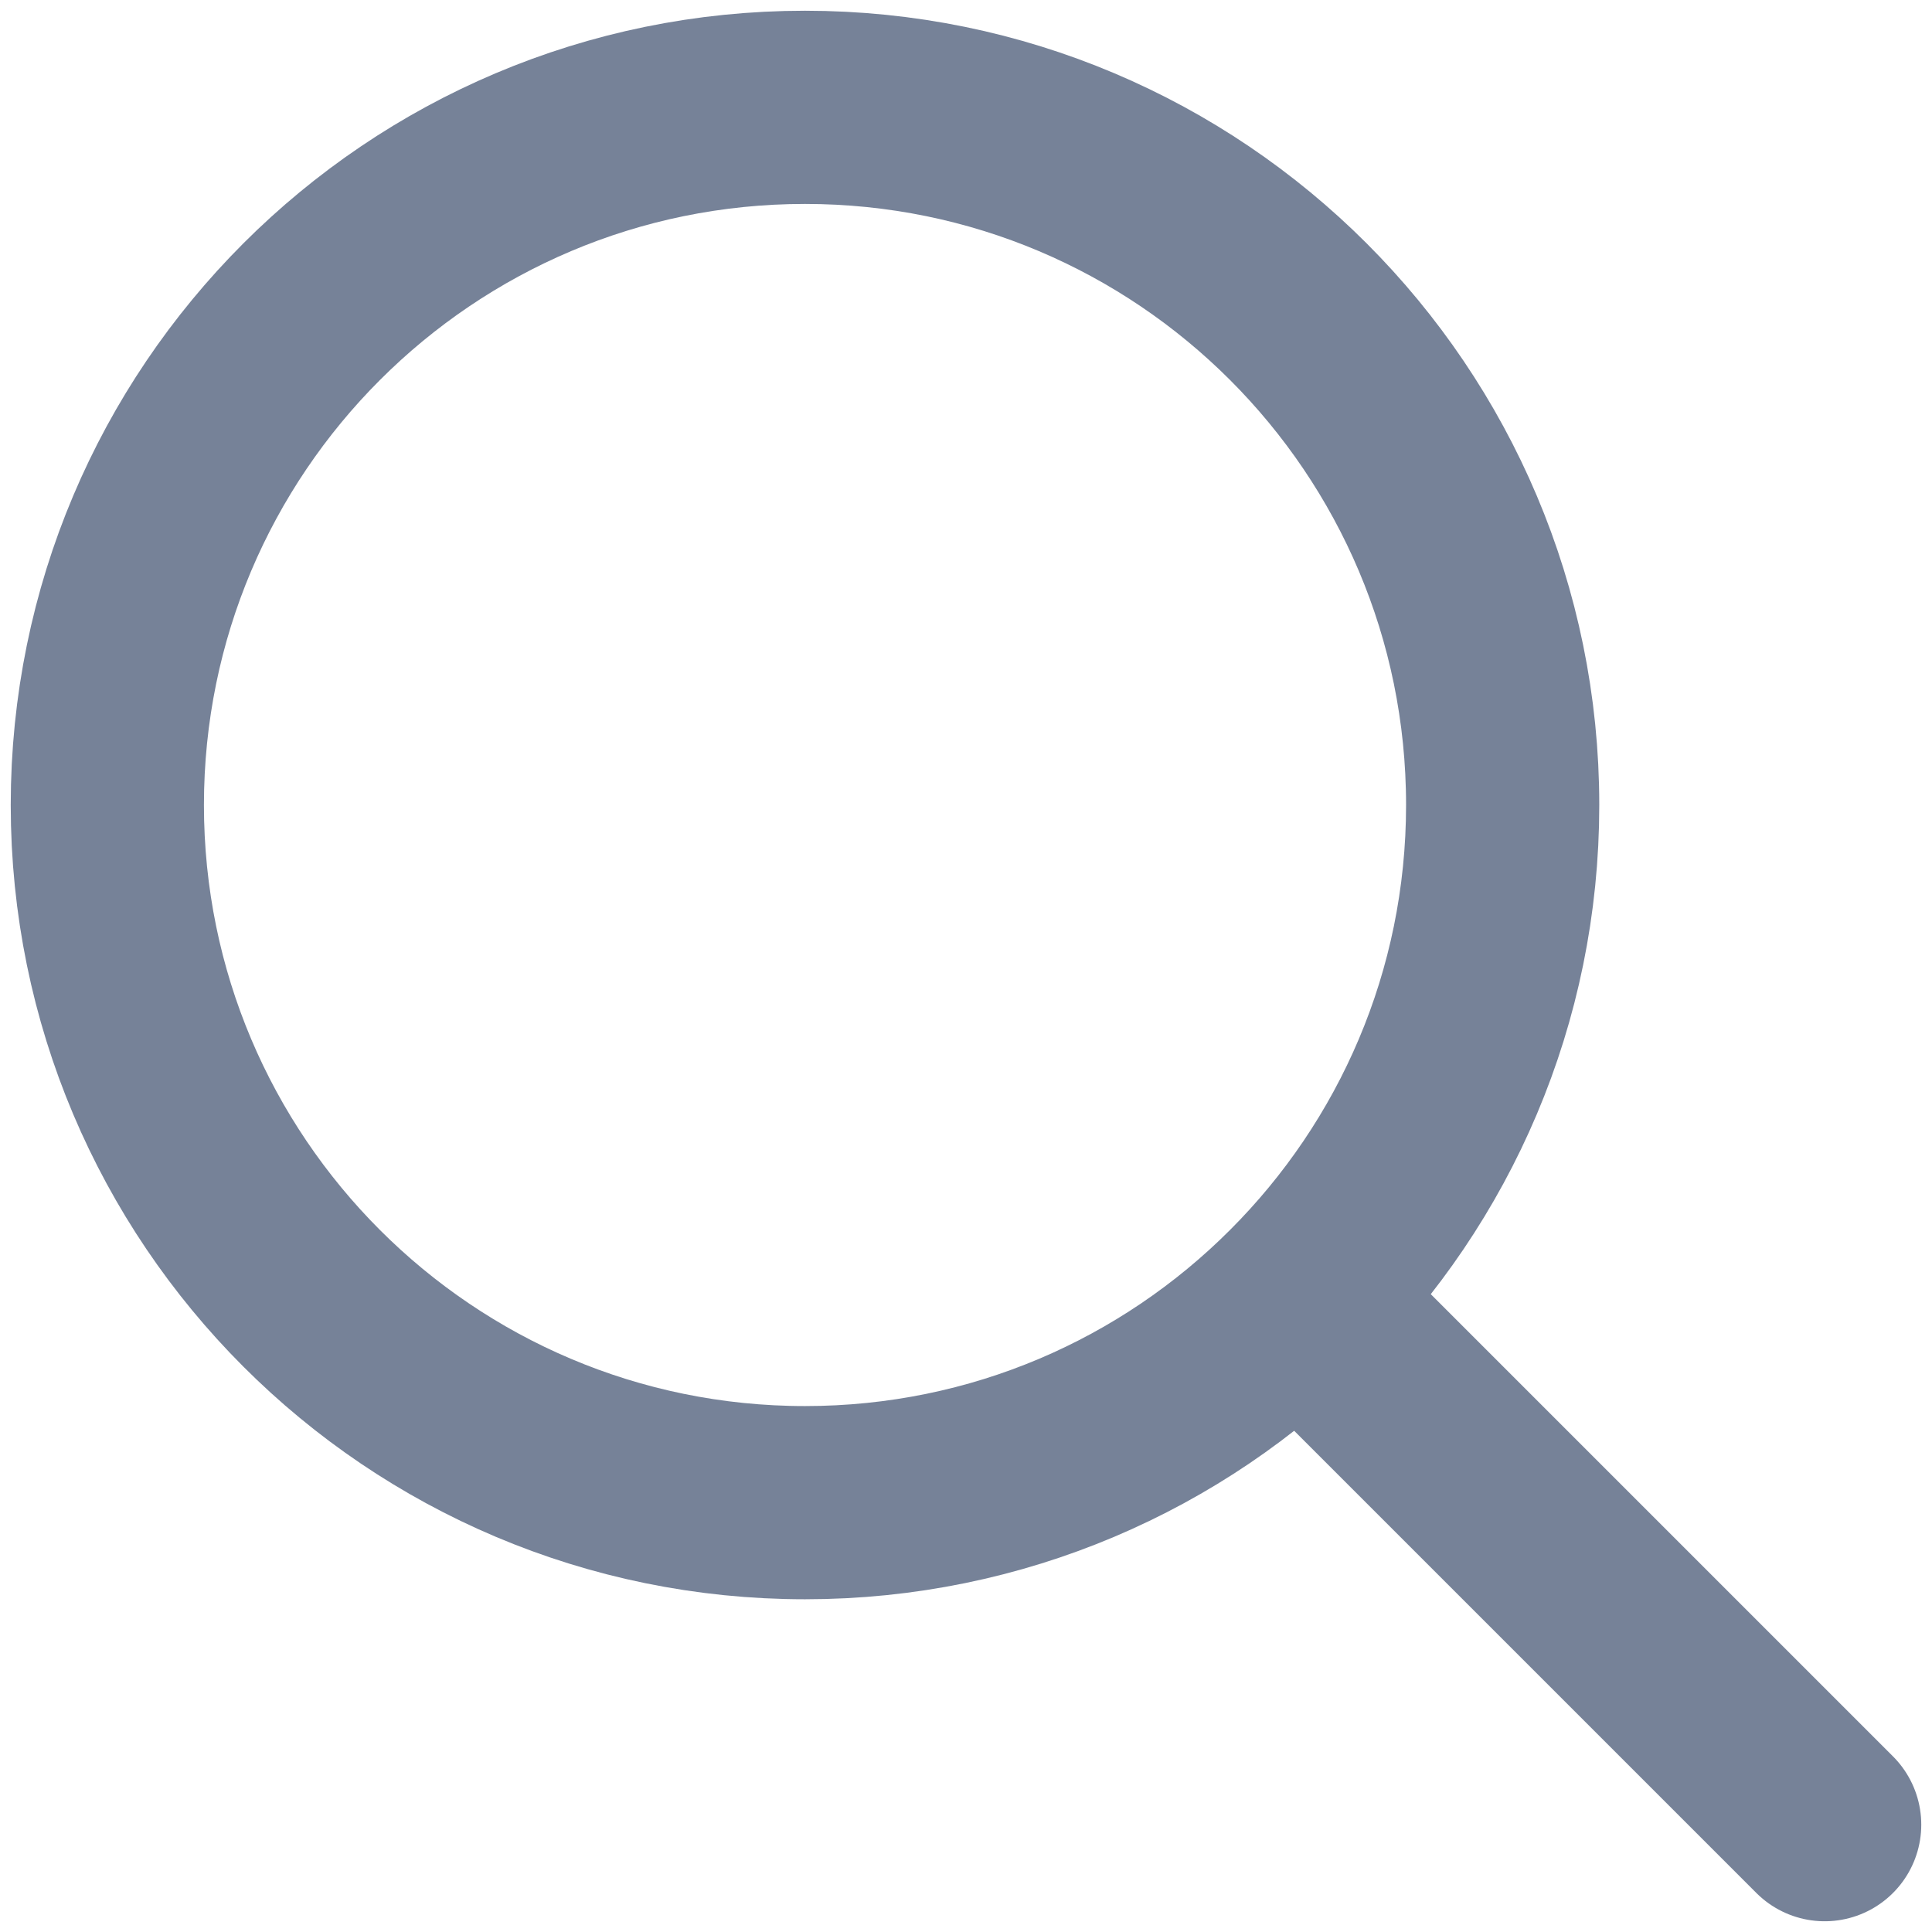
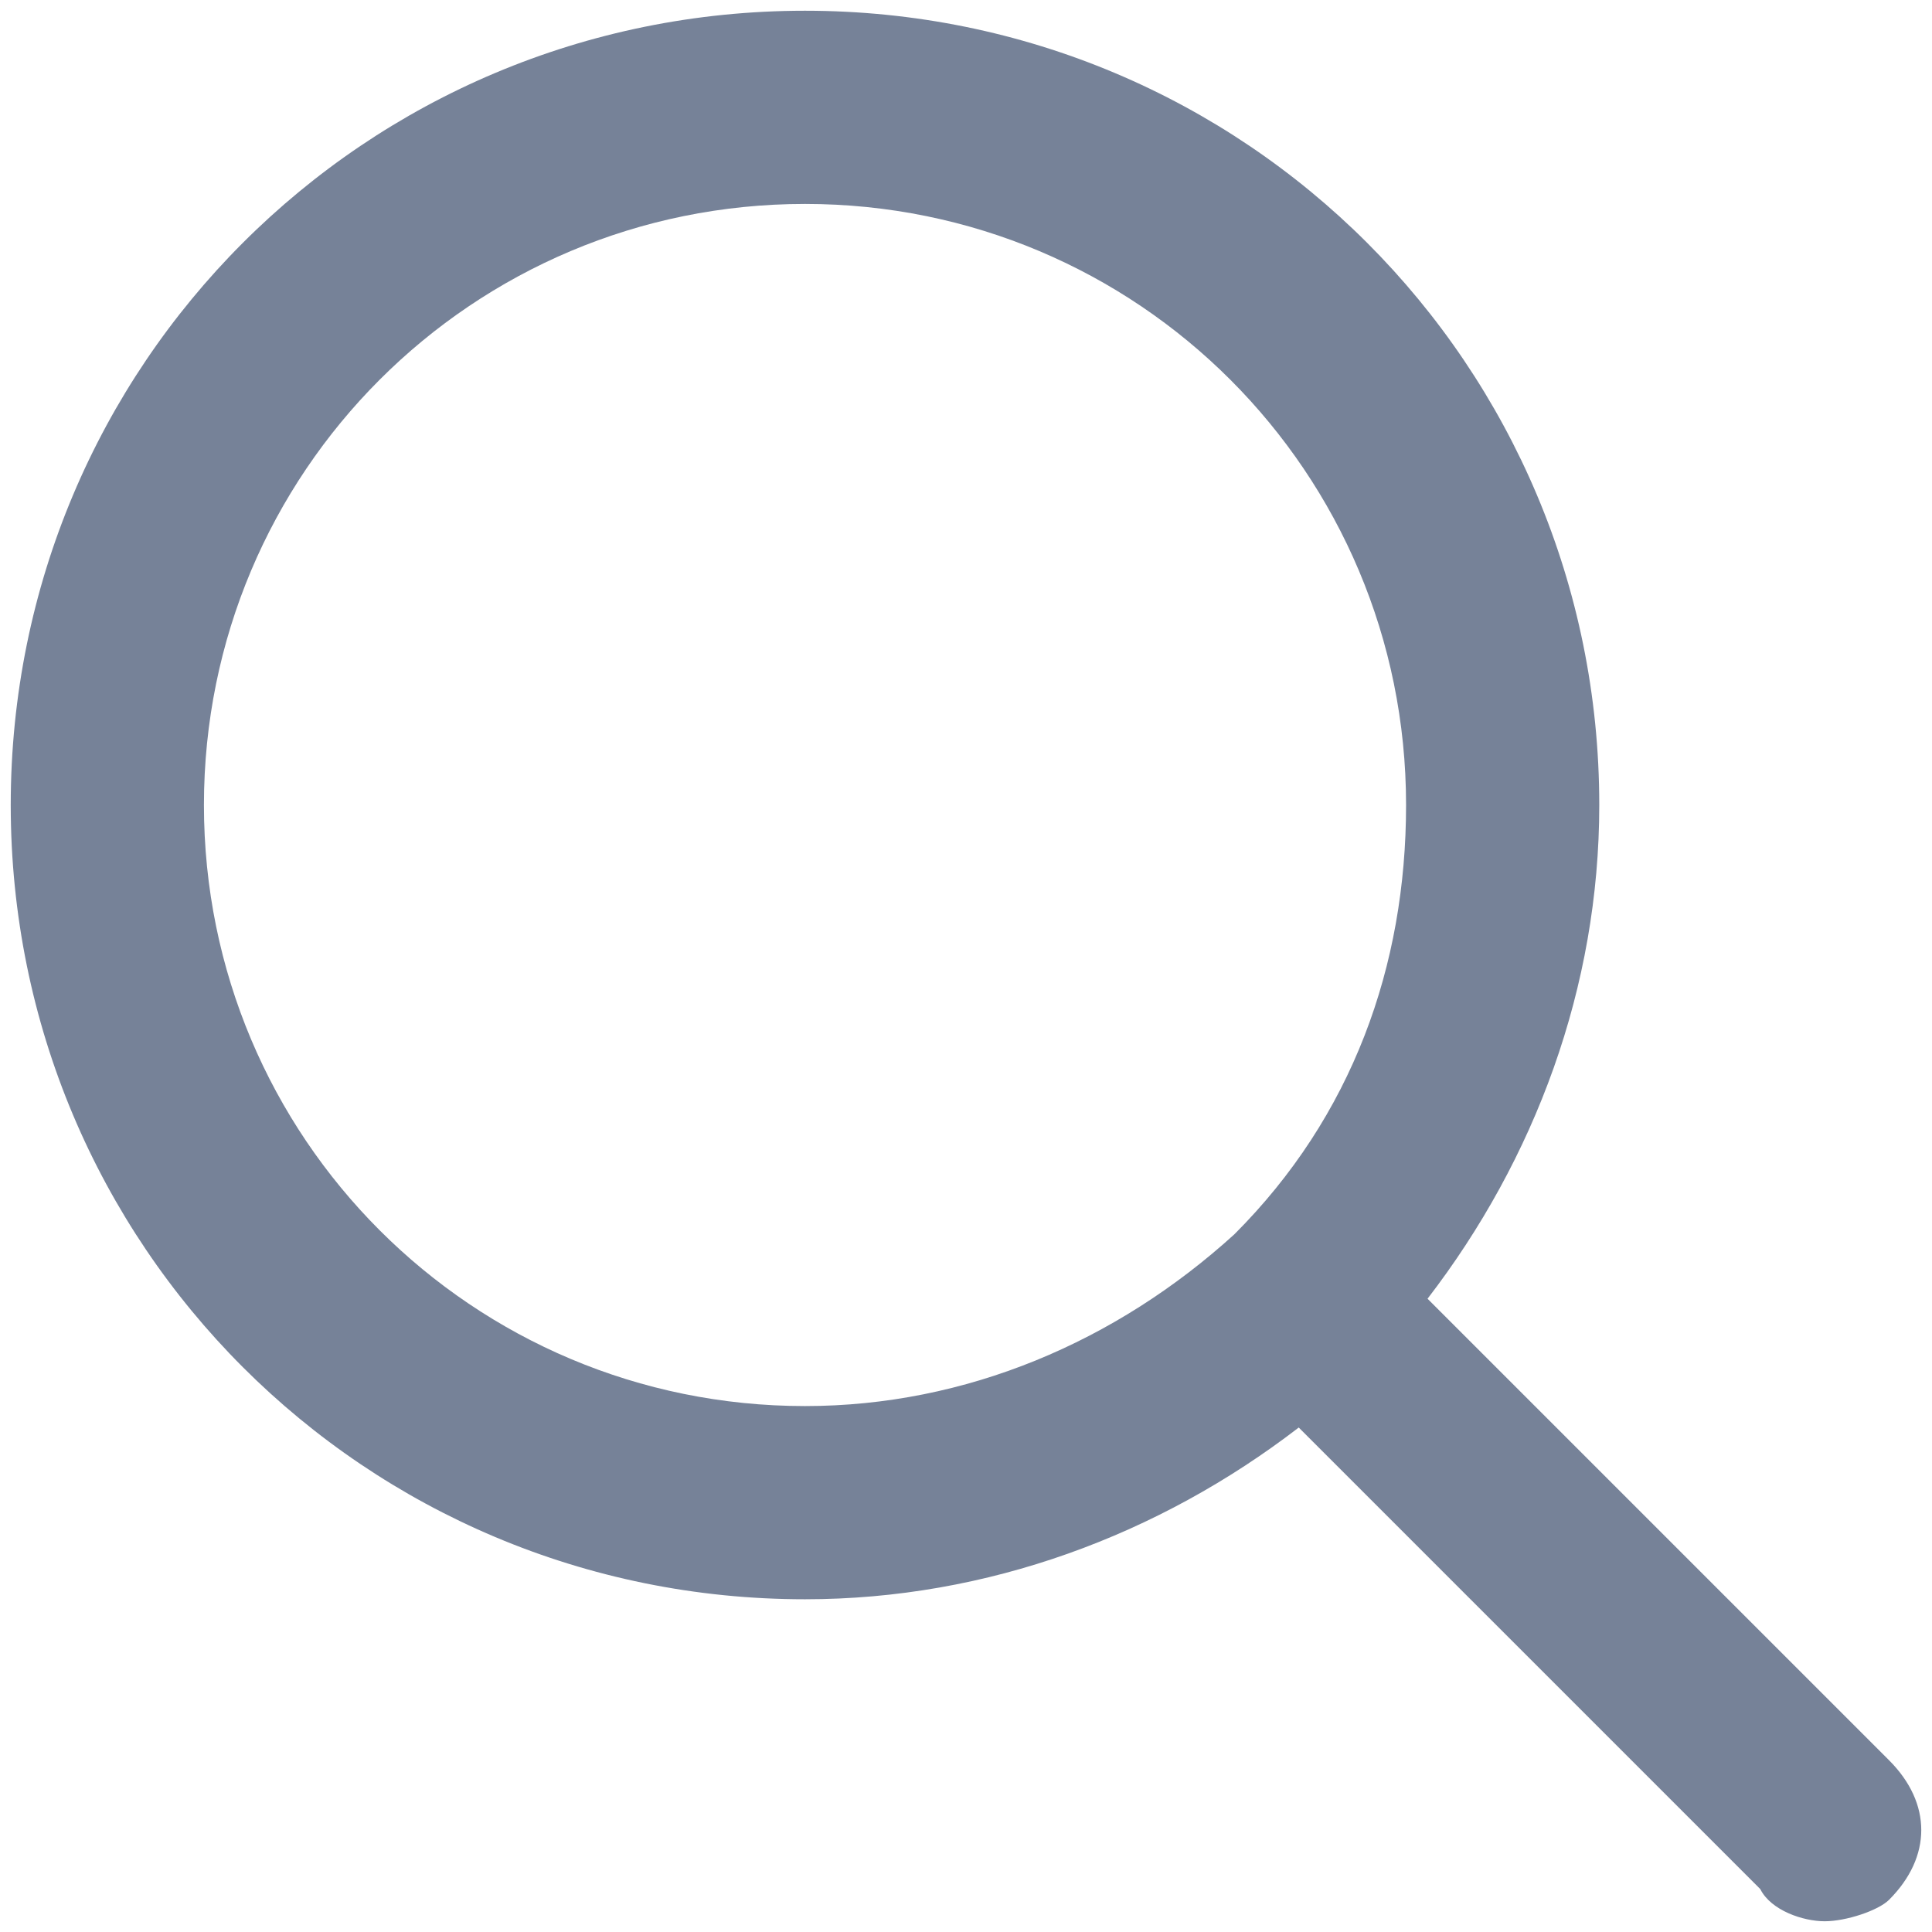
- <svg xmlns="http://www.w3.org/2000/svg" width="18" height="18" viewBox="0 0 18 18" fill="none">
-   <path d="M17 17L12.096 12.096M12.096 12.096C13.273 10.92 14 9.295 14 7.5C14 3.91 11.09 1 7.5 1C3.91 1 1 3.91 1 7.5C1 11.09 3.91 14 7.5 14C9.295 14 10.92 13.273 12.096 12.096Z" stroke="#768298" stroke-width="1.8" stroke-linecap="round" stroke-linejoin="round" />
+ <svg xmlns="http://www.w3.org/2000/svg" version="1.1" id="Слой_1" x="0px" y="0px" viewBox="0 0 18 18" style="enable-background:new 0 0 18 18;" xml:space="preserve">
+   <style type="text/css">
+ 	.st0{fill:#768298;}
+ </style>
+   <g>
+     <path class="st0" d="M17,17.9c-0.2,0-0.5-0.1-0.6-0.3l-4.3-4.3c-1.3,1-2.9,1.6-4.6,1.6c-4.1,0-7.4-3.3-7.4-7.4   c0-4.1,3.3-7.4,7.4-7.4c4.1,0,7.4,3.3,7.4,7.4c0,1.7-0.6,3.3-1.6,4.6l4.3,4.3c0.4,0.4,0.4,0.9,0,1.3C17.5,17.8,17.2,17.9,17,17.9z    M7.5,1.9c-3.1,0-5.6,2.5-5.6,5.6s2.5,5.6,5.6,5.6c1.5,0,2.9-0.6,4-1.6c1.1-1.1,1.6-2.5,1.6-4C13.1,4.4,10.6,1.9,7.5,1.9z" />
+   </g>
</svg>
